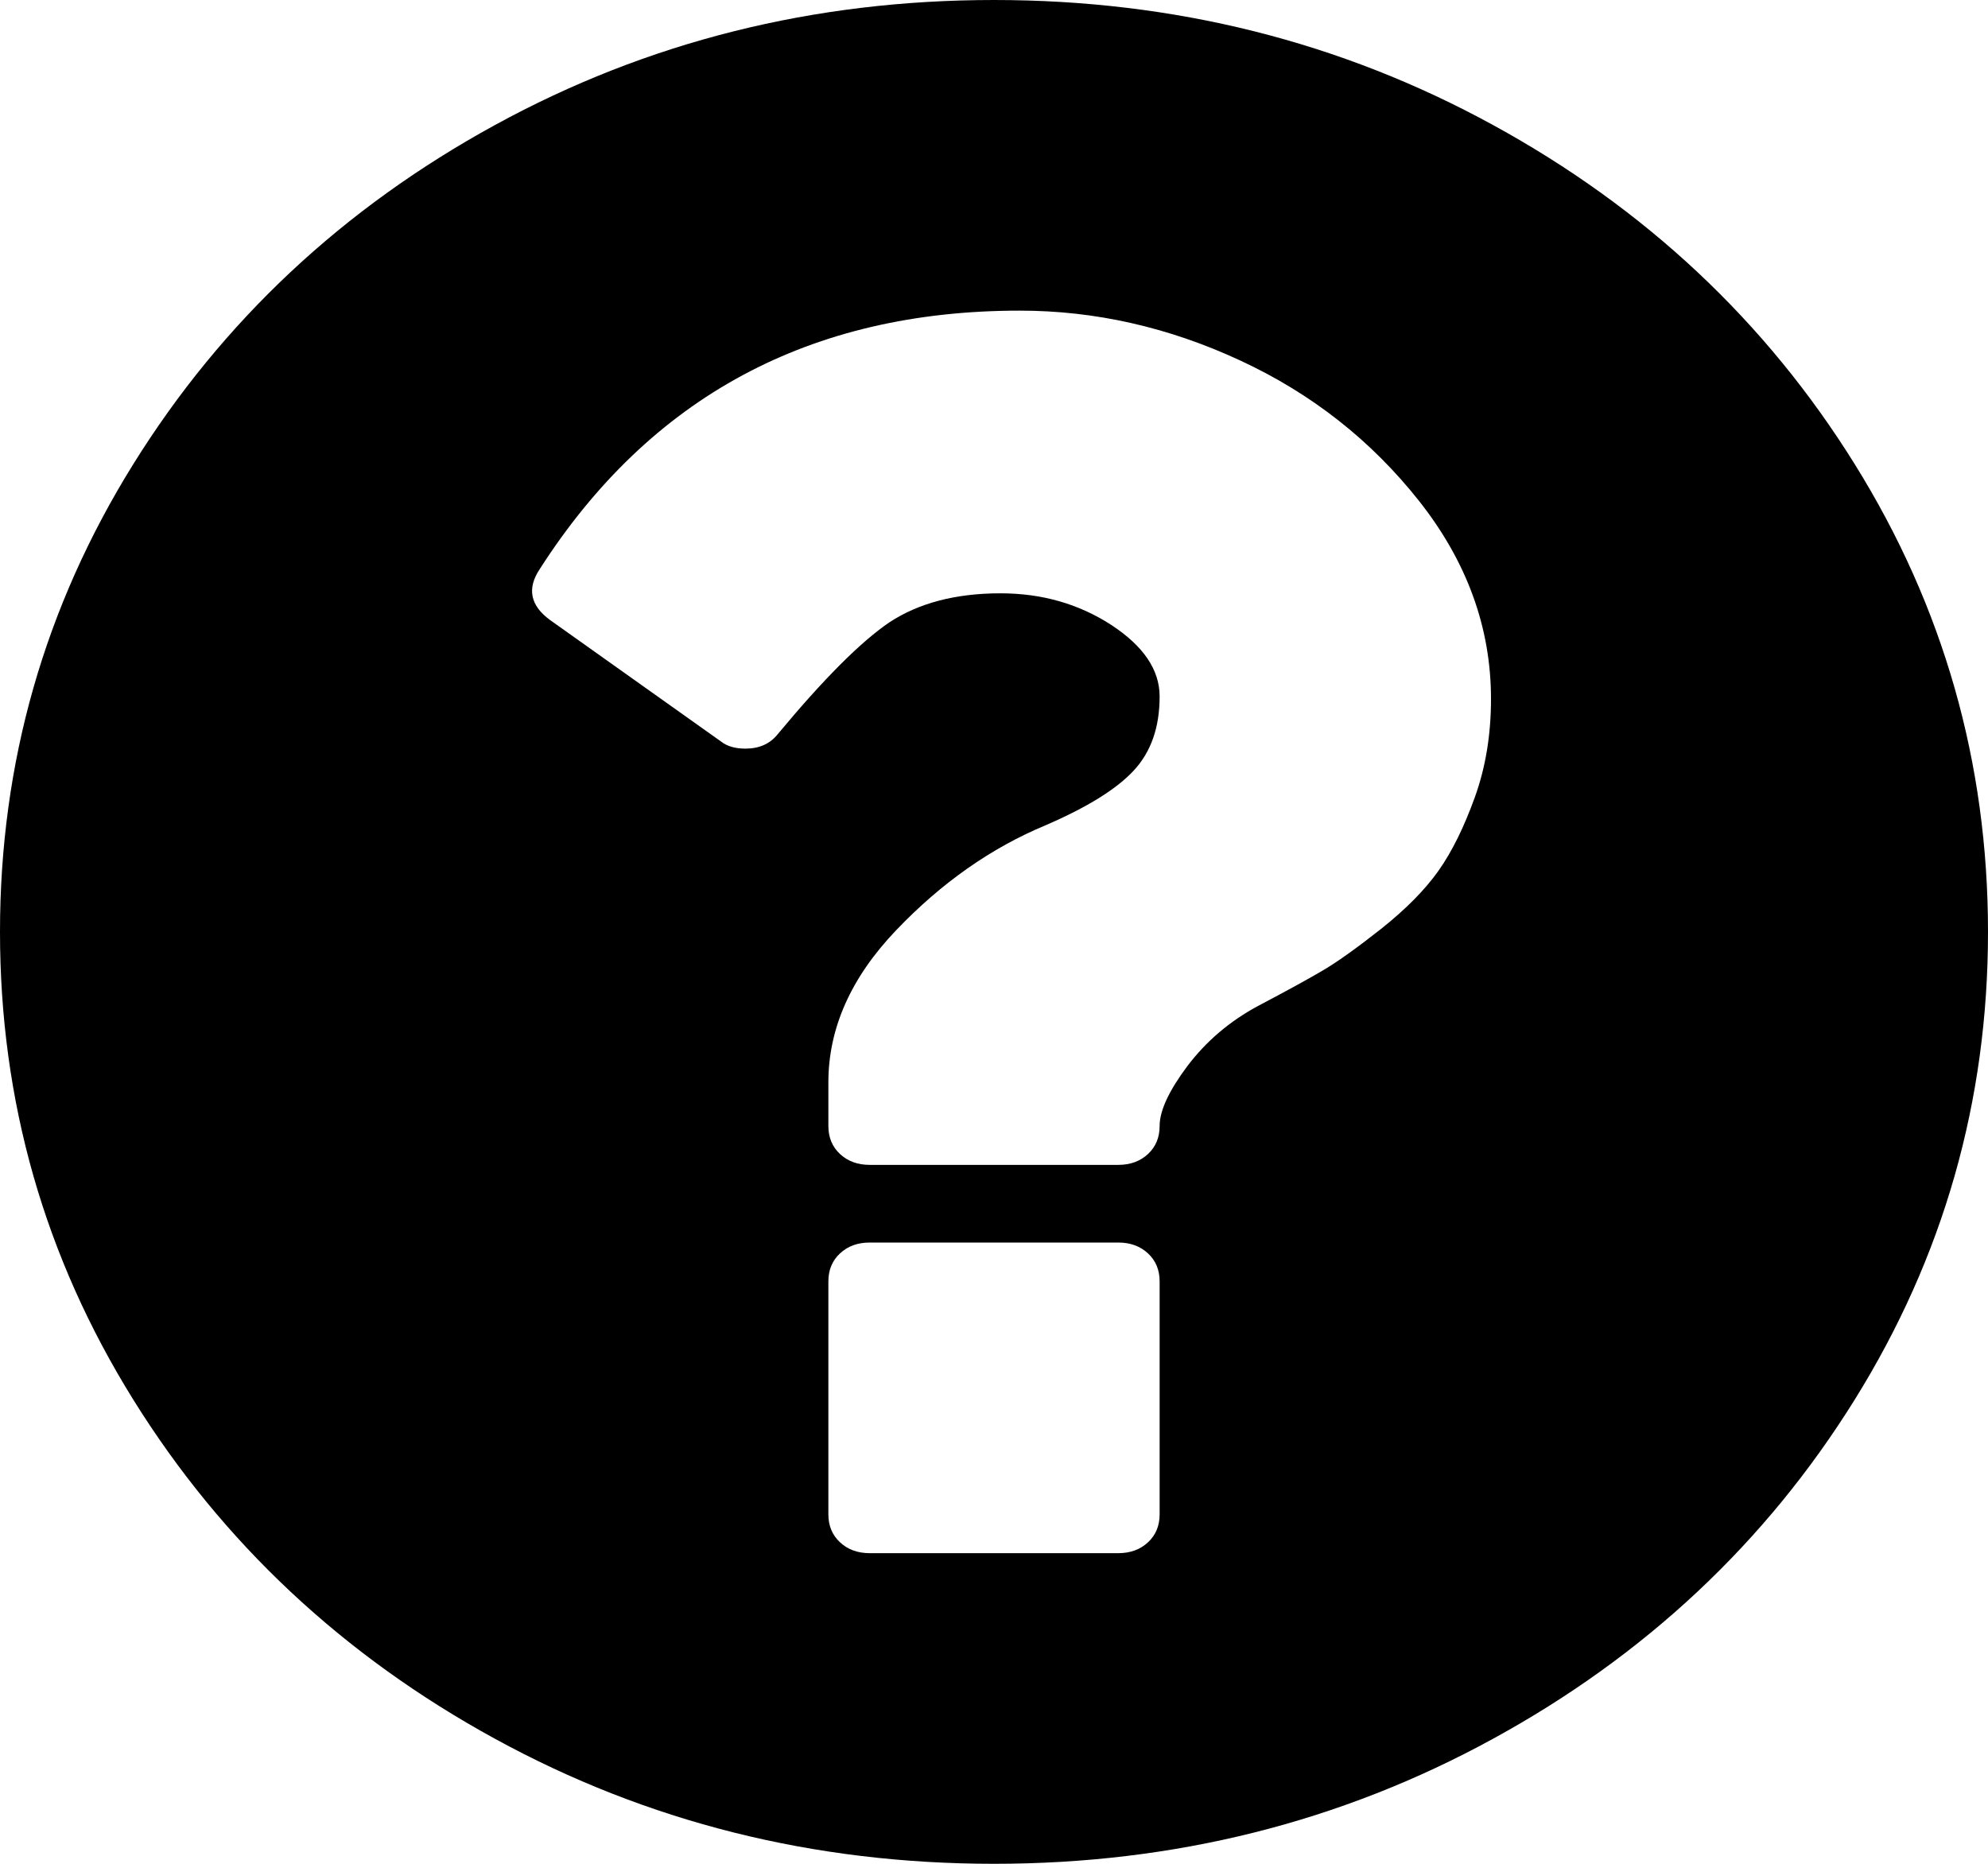
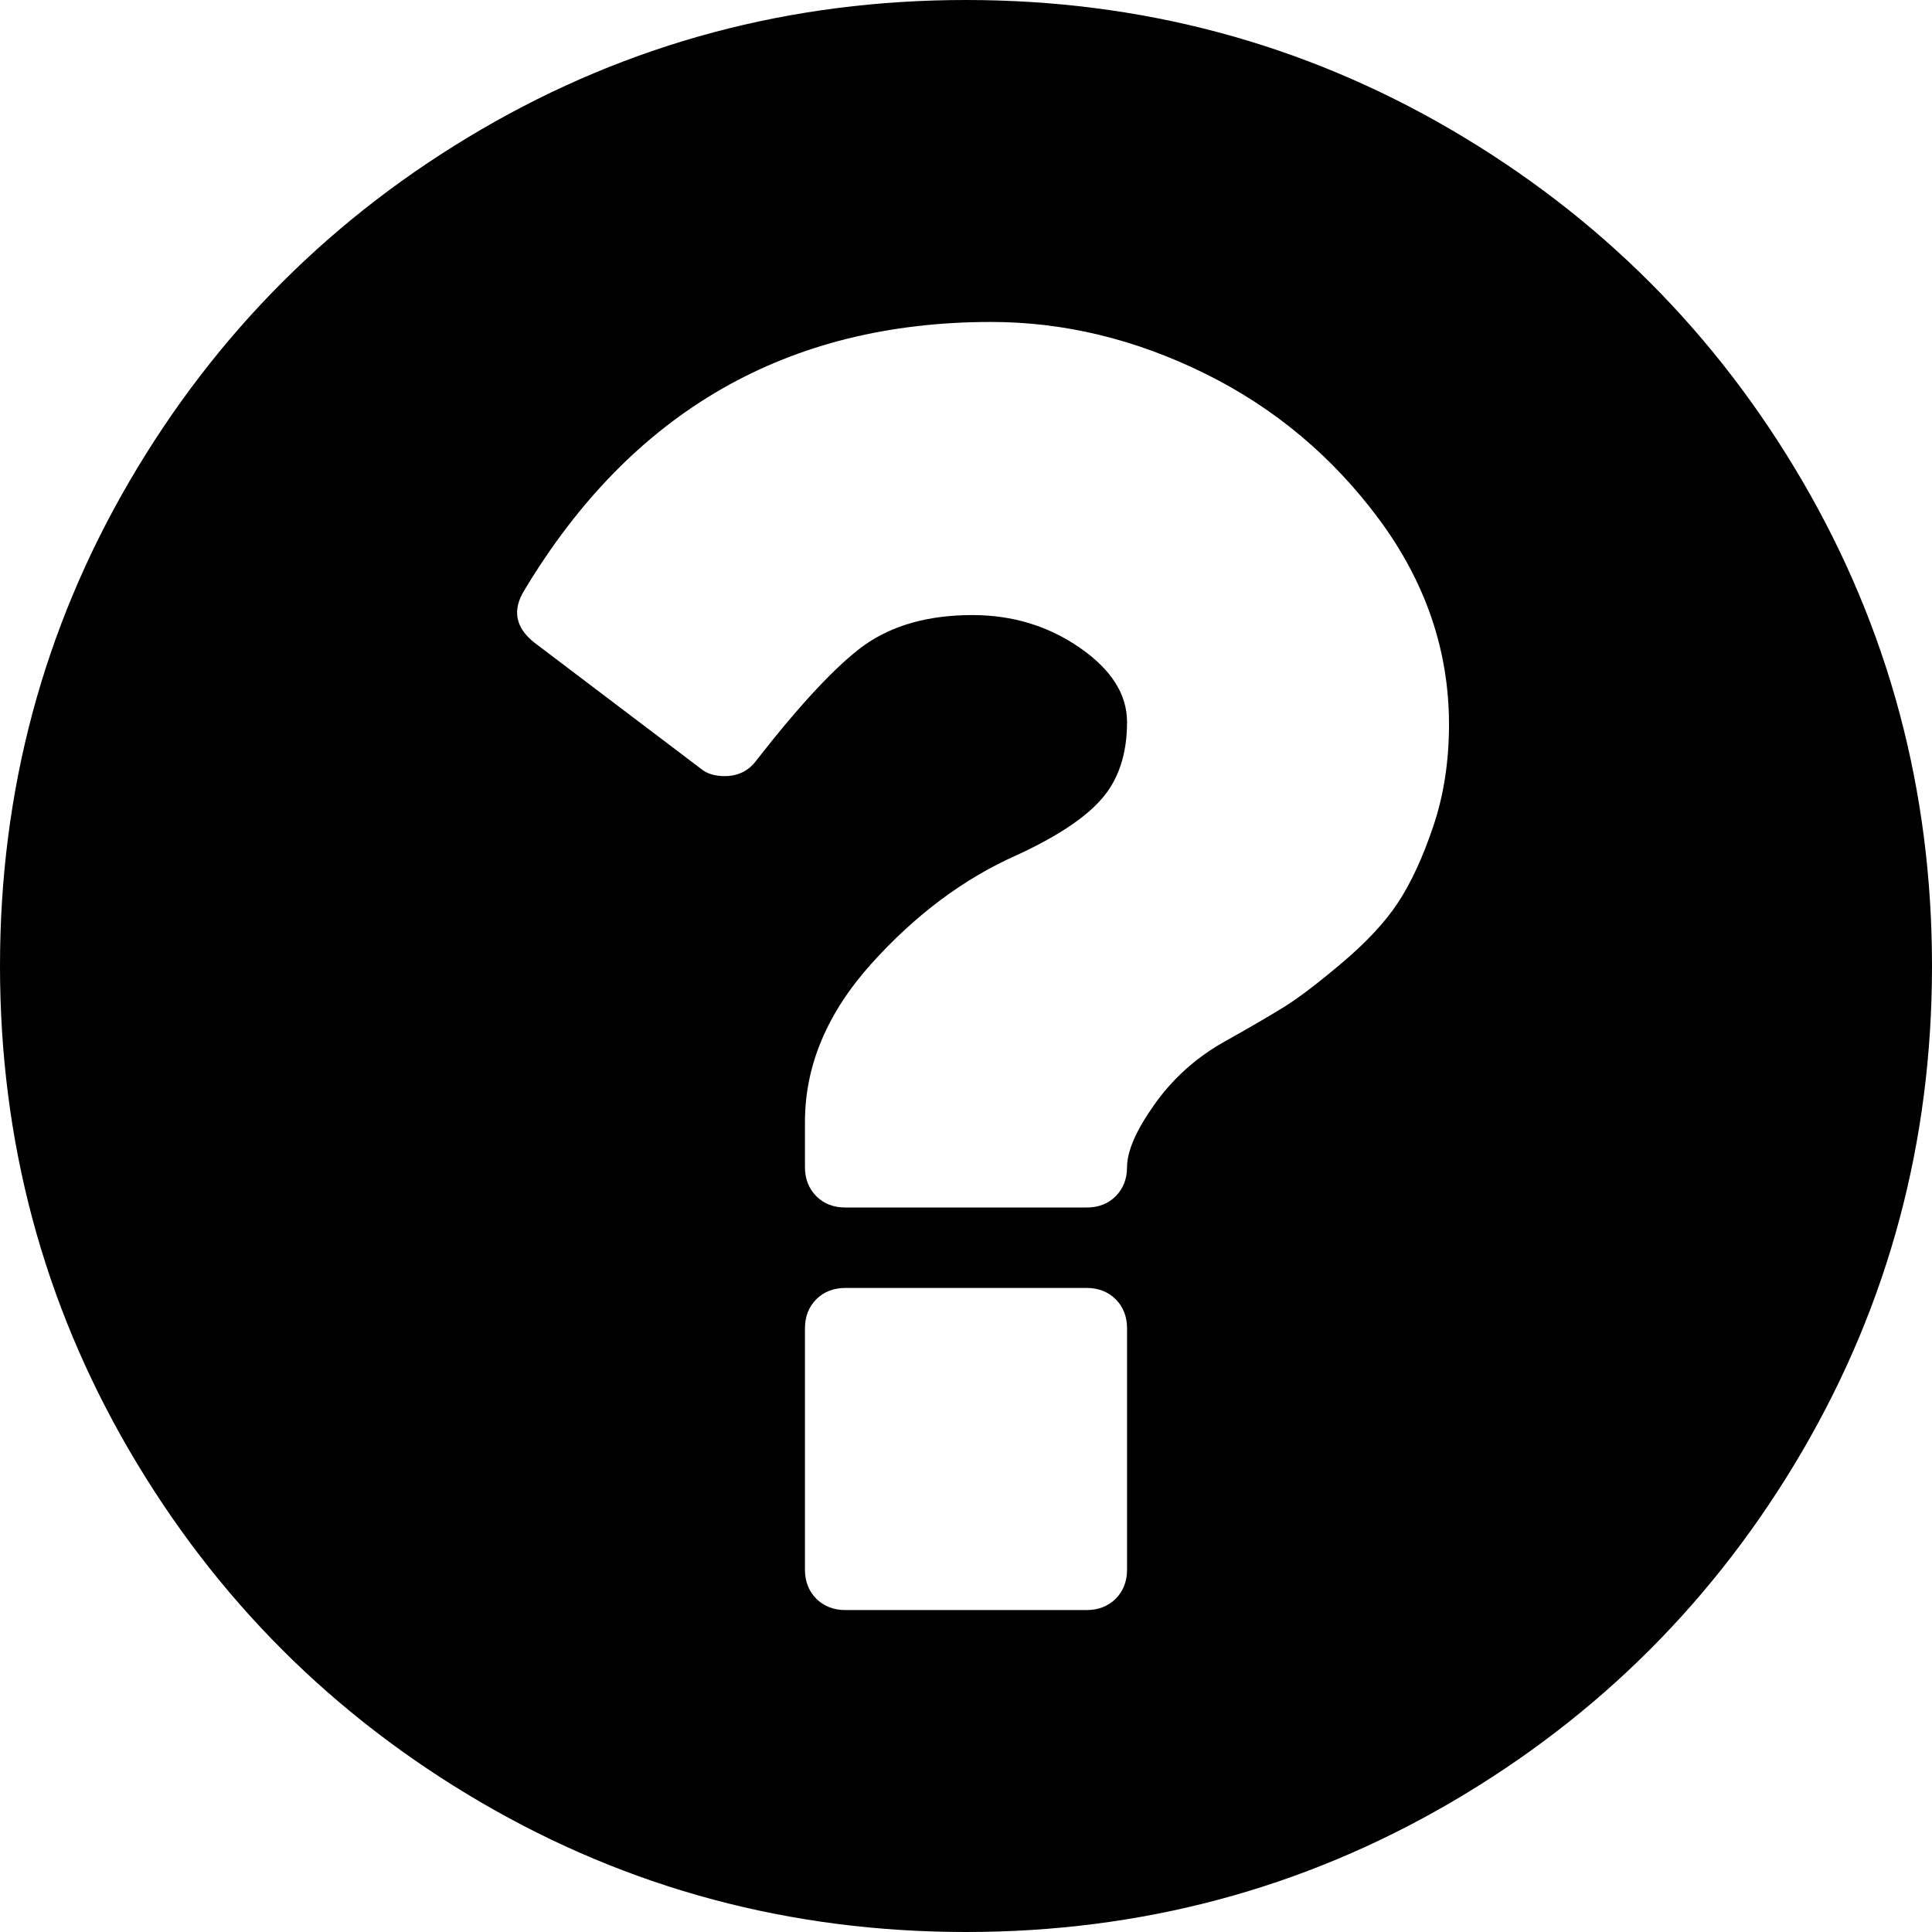
- <svg xmlns="http://www.w3.org/2000/svg" version="1.1" width="16px" height="15px">
-   <g transform="matrix(1 0 0 1 -856 -2648 )">
-     <path d="M 9.24 12.412  C 9.302 12.354  9.333 12.279  9.333 12.188  L 9.333 10.312  C 9.333 10.221  9.302 10.146  9.24 10.088  C 9.177 10.029  9.097 10  9 10  L 7 10  C 6.903 10  6.823 10.029  6.76 10.088  C 6.698 10.146  6.667 10.221  6.667 10.312  L 6.667 12.188  C 6.667 12.279  6.698 12.354  6.76 12.412  C 6.823 12.471  6.903 12.5  7 12.5  L 9 12.5  C 9.097 12.5  9.177 12.471  9.24 12.412  Z M 11.87 6.416  C 11.957 6.175  12 5.911  12 5.625  C 12 5.052  11.807 4.521  11.422 4.033  C 11.036 3.545  10.556 3.167  9.979 2.9  C 9.403 2.633  8.812 2.5  8.208 2.5  C 6.521 2.5  5.233 3.193  4.344 4.58  C 4.24 4.736  4.267 4.873  4.427 4.99  L 5.802 5.967  C 5.851 6.006  5.917 6.025  6 6.025  C 6.111 6.025  6.198 5.986  6.26 5.908  C 6.628 5.465  6.927 5.166  7.156 5.01  C 7.392 4.854  7.691 4.775  8.052 4.775  C 8.385 4.775  8.682 4.86  8.943 5.029  C 9.203 5.199  9.333 5.391  9.333 5.605  C 9.333 5.853  9.264 6.051  9.125 6.201  C 8.986 6.351  8.75 6.497  8.417 6.641  C 7.979 6.823  7.578 7.104  7.214 7.485  C 6.849 7.866  6.667 8.275  6.667 8.711  L 6.667 9.062  C 6.667 9.154  6.698 9.229  6.76 9.287  C 6.823 9.346  6.903 9.375  7 9.375  L 9 9.375  C 9.097 9.375  9.177 9.346  9.24 9.287  C 9.302 9.229  9.333 9.154  9.333 9.062  C 9.333 8.939  9.408 8.778  9.557 8.579  C 9.707 8.381  9.896 8.219  10.125 8.096  C 10.347 7.979  10.517 7.886  10.635 7.817  C 10.753 7.749  10.913 7.635  11.115 7.476  C 11.316 7.316  11.47 7.16  11.578 7.007  C 11.686 6.854  11.783 6.657  11.87 6.416  Z M 14.927 3.735  C 15.642 4.884  16 6.139  16 7.5  C 16 8.861  15.642 10.116  14.927 11.265  C 14.212 12.414  13.241 13.324  12.016 13.994  C 10.79 14.665  9.451 15  8 15  C 6.549 15  5.21 14.665  3.984 13.994  C 2.759 13.324  1.788 12.414  1.073 11.265  C 0.358 10.116  0 8.861  0 7.5  C 0 6.139  0.358 4.884  1.073 3.735  C 1.788 2.586  2.759 1.676  3.984 1.006  C 5.21 0.335  6.549 0  8 0  C 9.451 0  10.79 0.335  12.016 1.006  C 13.241 1.676  14.212 2.586  14.927 3.735  Z " fill-rule="nonzero" fill="#000000" stroke="none" transform="matrix(1 0 0 1 856 2648 )" />
+ <svg xmlns="http://www.w3.org/2000/svg" version="1.1" width="14px" height="14px">
+   <g transform="matrix(1 0 0 1 -848 -1361 )">
+     <path d="M 8.085 11.585  C 8.139 11.53  8.167 11.46  8.167 11.375  L 8.167 9.625  C 8.167 9.54  8.139 9.47  8.085 9.415  C 8.03 9.361  7.96 9.333  7.875 9.333  L 6.125 9.333  C 6.04 9.333  5.97 9.361  5.915 9.415  C 5.861 9.47  5.833 9.54  5.833 9.625  L 5.833 11.375  C 5.833 11.46  5.861 11.53  5.915 11.585  C 5.97 11.639  6.04 11.667  6.125 11.667  L 7.875 11.667  C 7.96 11.667  8.03 11.639  8.085 11.585  Z M 10.386 5.988  C 10.462 5.763  10.5 5.517  10.5 5.25  C 10.5 4.715  10.331 4.22  9.994 3.764  C 9.657 3.309  9.236 2.956  8.732 2.707  C 8.227 2.458  7.711 2.333  7.182 2.333  C 5.706 2.333  4.579 2.98  3.801 4.275  C 3.71 4.421  3.734 4.548  3.874 4.658  L 5.077 5.569  C 5.119 5.605  5.177 5.624  5.25 5.624  C 5.347 5.624  5.423 5.587  5.478 5.514  C 5.8 5.101  6.061 4.822  6.262 4.676  C 6.468 4.53  6.73 4.457  7.046 4.457  C 7.337 4.457  7.597 4.536  7.825 4.694  C 8.053 4.852  8.167 5.031  8.167 5.232  C 8.167 5.463  8.106 5.648  7.984 5.788  C 7.863 5.928  7.656 6.064  7.365 6.198  C 6.982 6.368  6.631 6.631  6.312 6.986  C 5.993 7.342  5.833 7.723  5.833 8.13  L 5.833 8.458  C 5.833 8.543  5.861 8.613  5.915 8.668  C 5.97 8.723  6.04 8.75  6.125 8.75  L 7.875 8.75  C 7.96 8.75  8.03 8.723  8.085 8.668  C 8.139 8.613  8.167 8.543  8.167 8.458  C 8.167 8.343  8.232 8.192  8.363 8.007  C 8.493 7.822  8.659 7.671  8.859 7.556  C 9.054 7.447  9.203 7.36  9.306 7.296  C 9.409 7.232  9.549 7.126  9.725 6.977  C 9.901 6.828  10.037 6.683  10.131 6.54  C 10.225 6.397  10.31 6.213  10.386 5.988  Z M 13.061 3.486  C 13.687 4.559  14 5.73  14 7  C 14 8.27  13.687 9.441  13.061 10.514  C 12.435 11.586  11.586 12.435  10.514 13.061  C 9.441 13.687  8.27 14  7 14  C 5.73 14  4.559 13.687  3.486 13.061  C 2.414 12.435  1.565 11.586  0.939 10.514  C 0.313 9.441  0 8.27  0 7  C 0 5.73  0.313 4.559  0.939 3.486  C 1.565 2.414  2.414 1.565  3.486 0.939  C 4.559 0.313  5.73 0  7 0  C 8.27 0  9.441 0.313  10.514 0.939  C 11.586 1.565  12.435 2.414  13.061 3.486  Z " fill-rule="nonzero" fill="#000000" stroke="none" transform="matrix(1 0 0 1 848 1361 )" />
  </g>
</svg>
